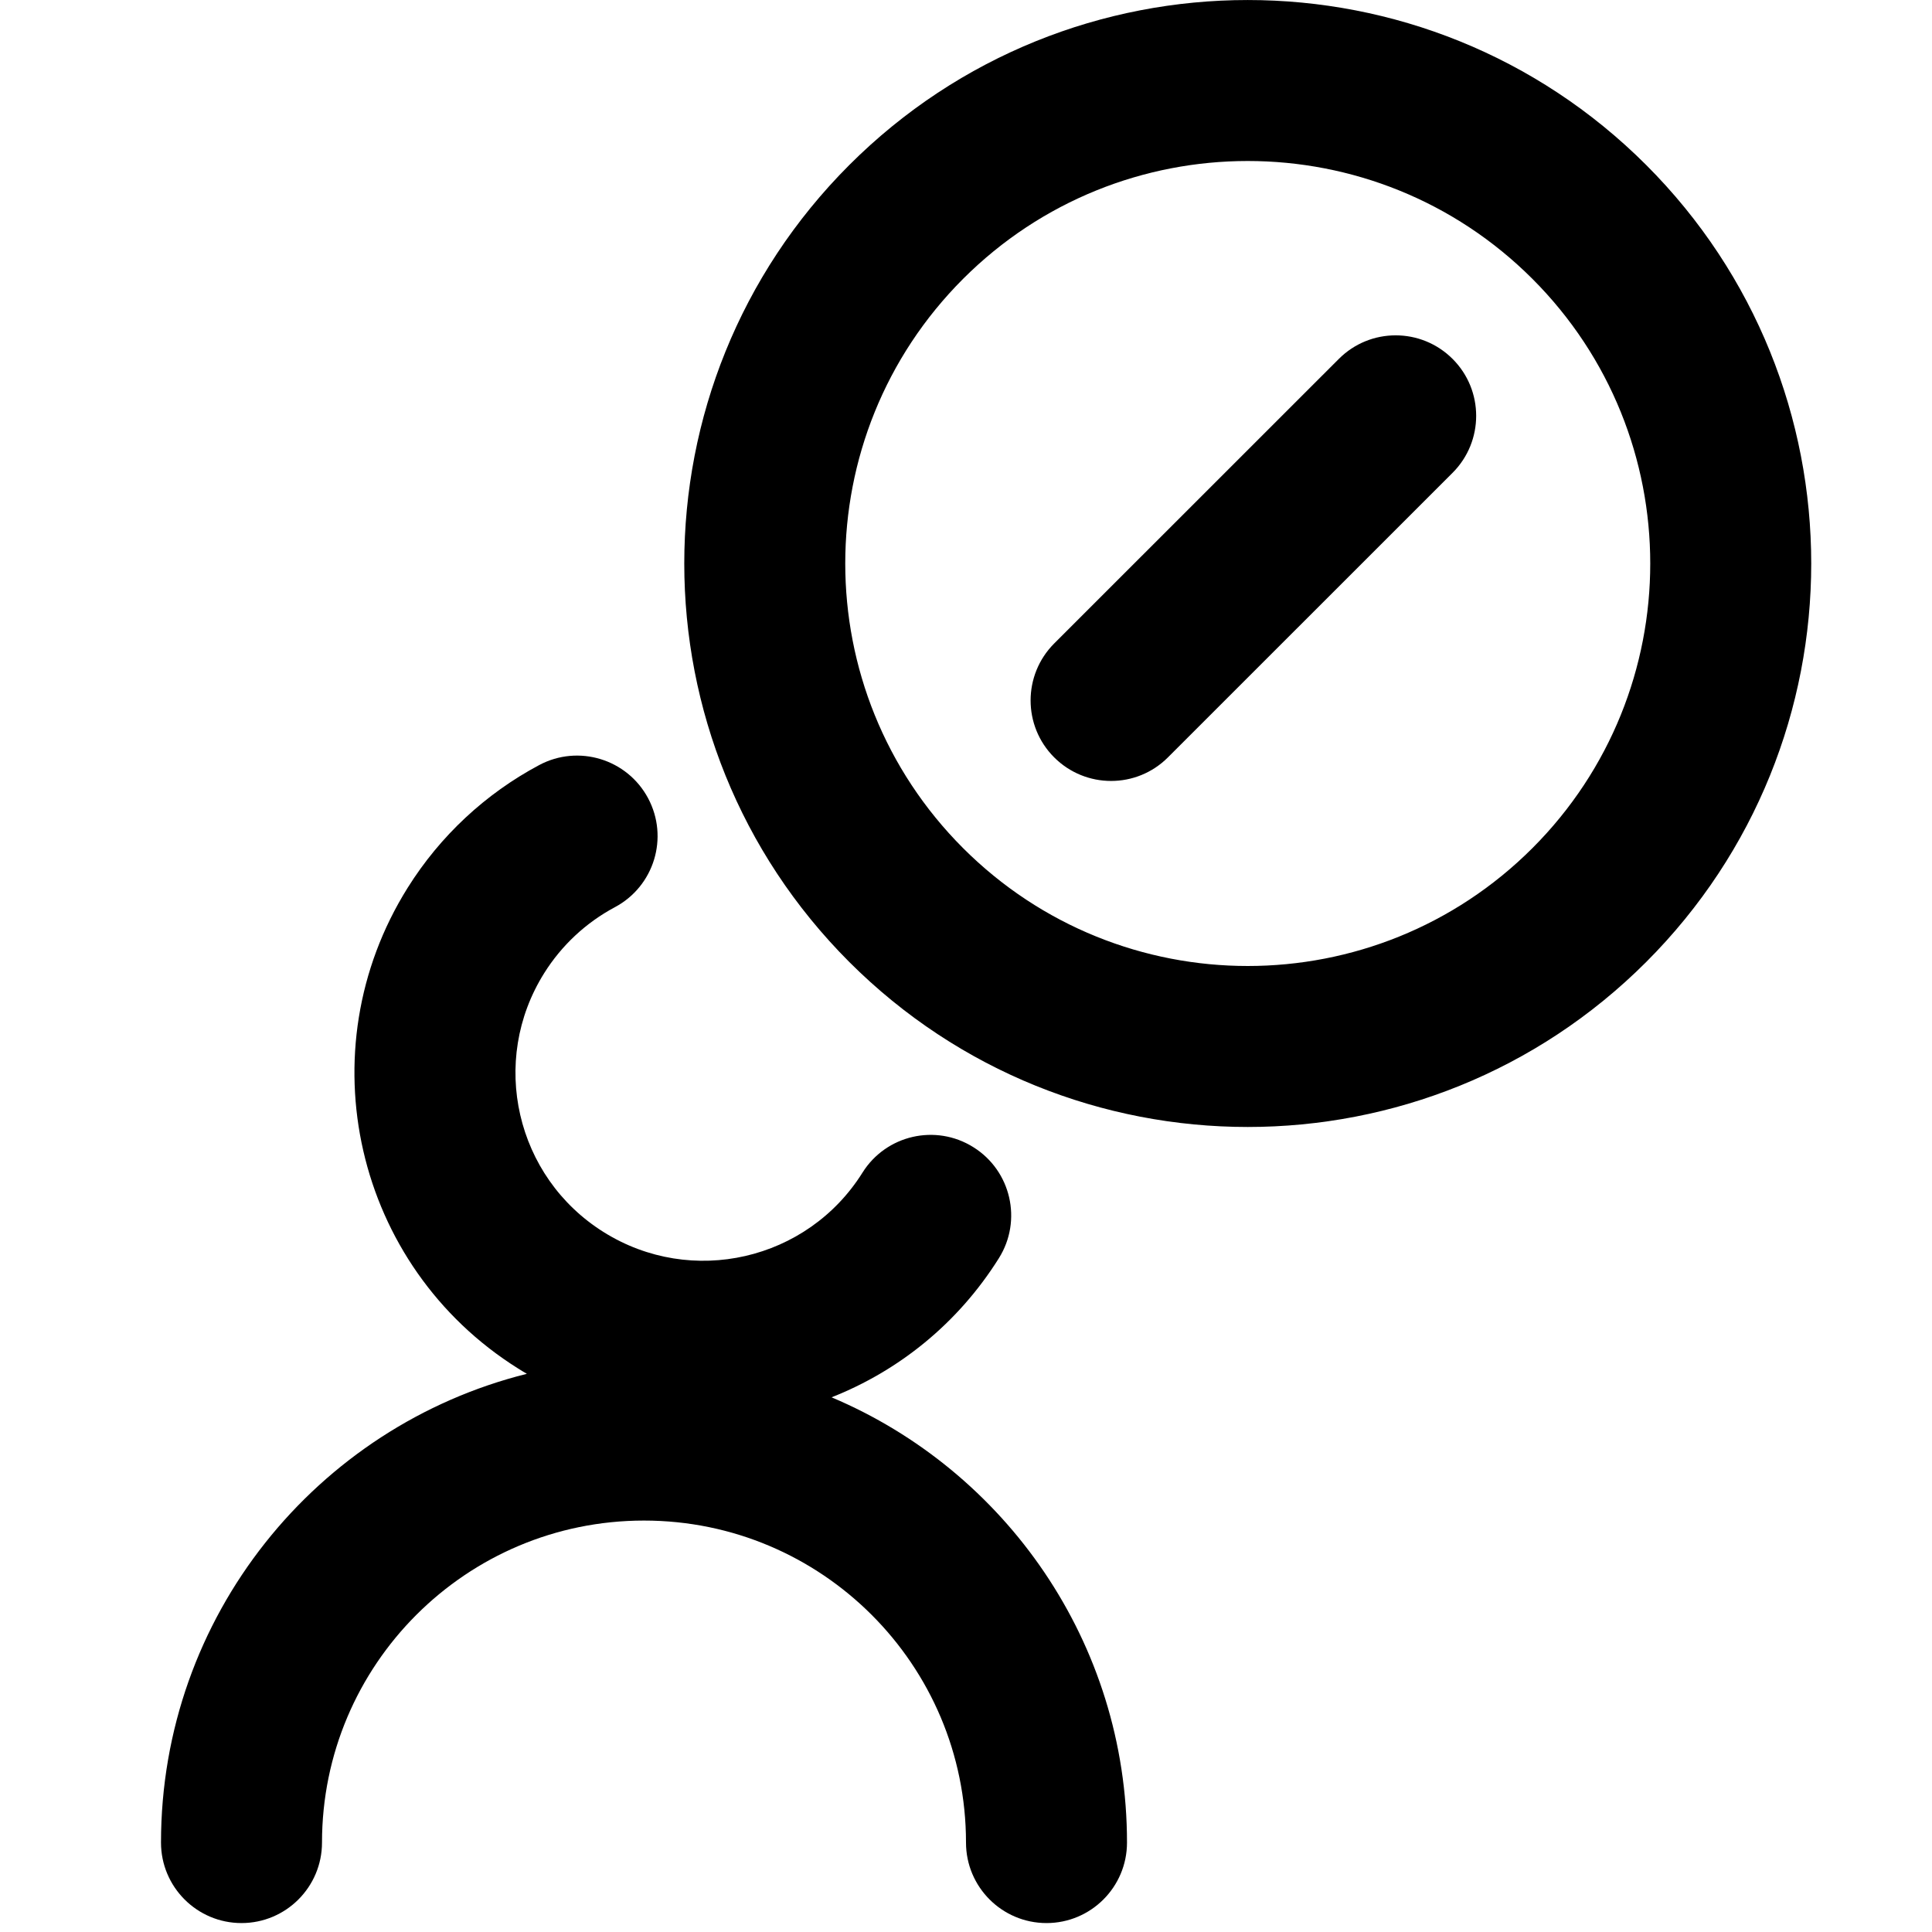
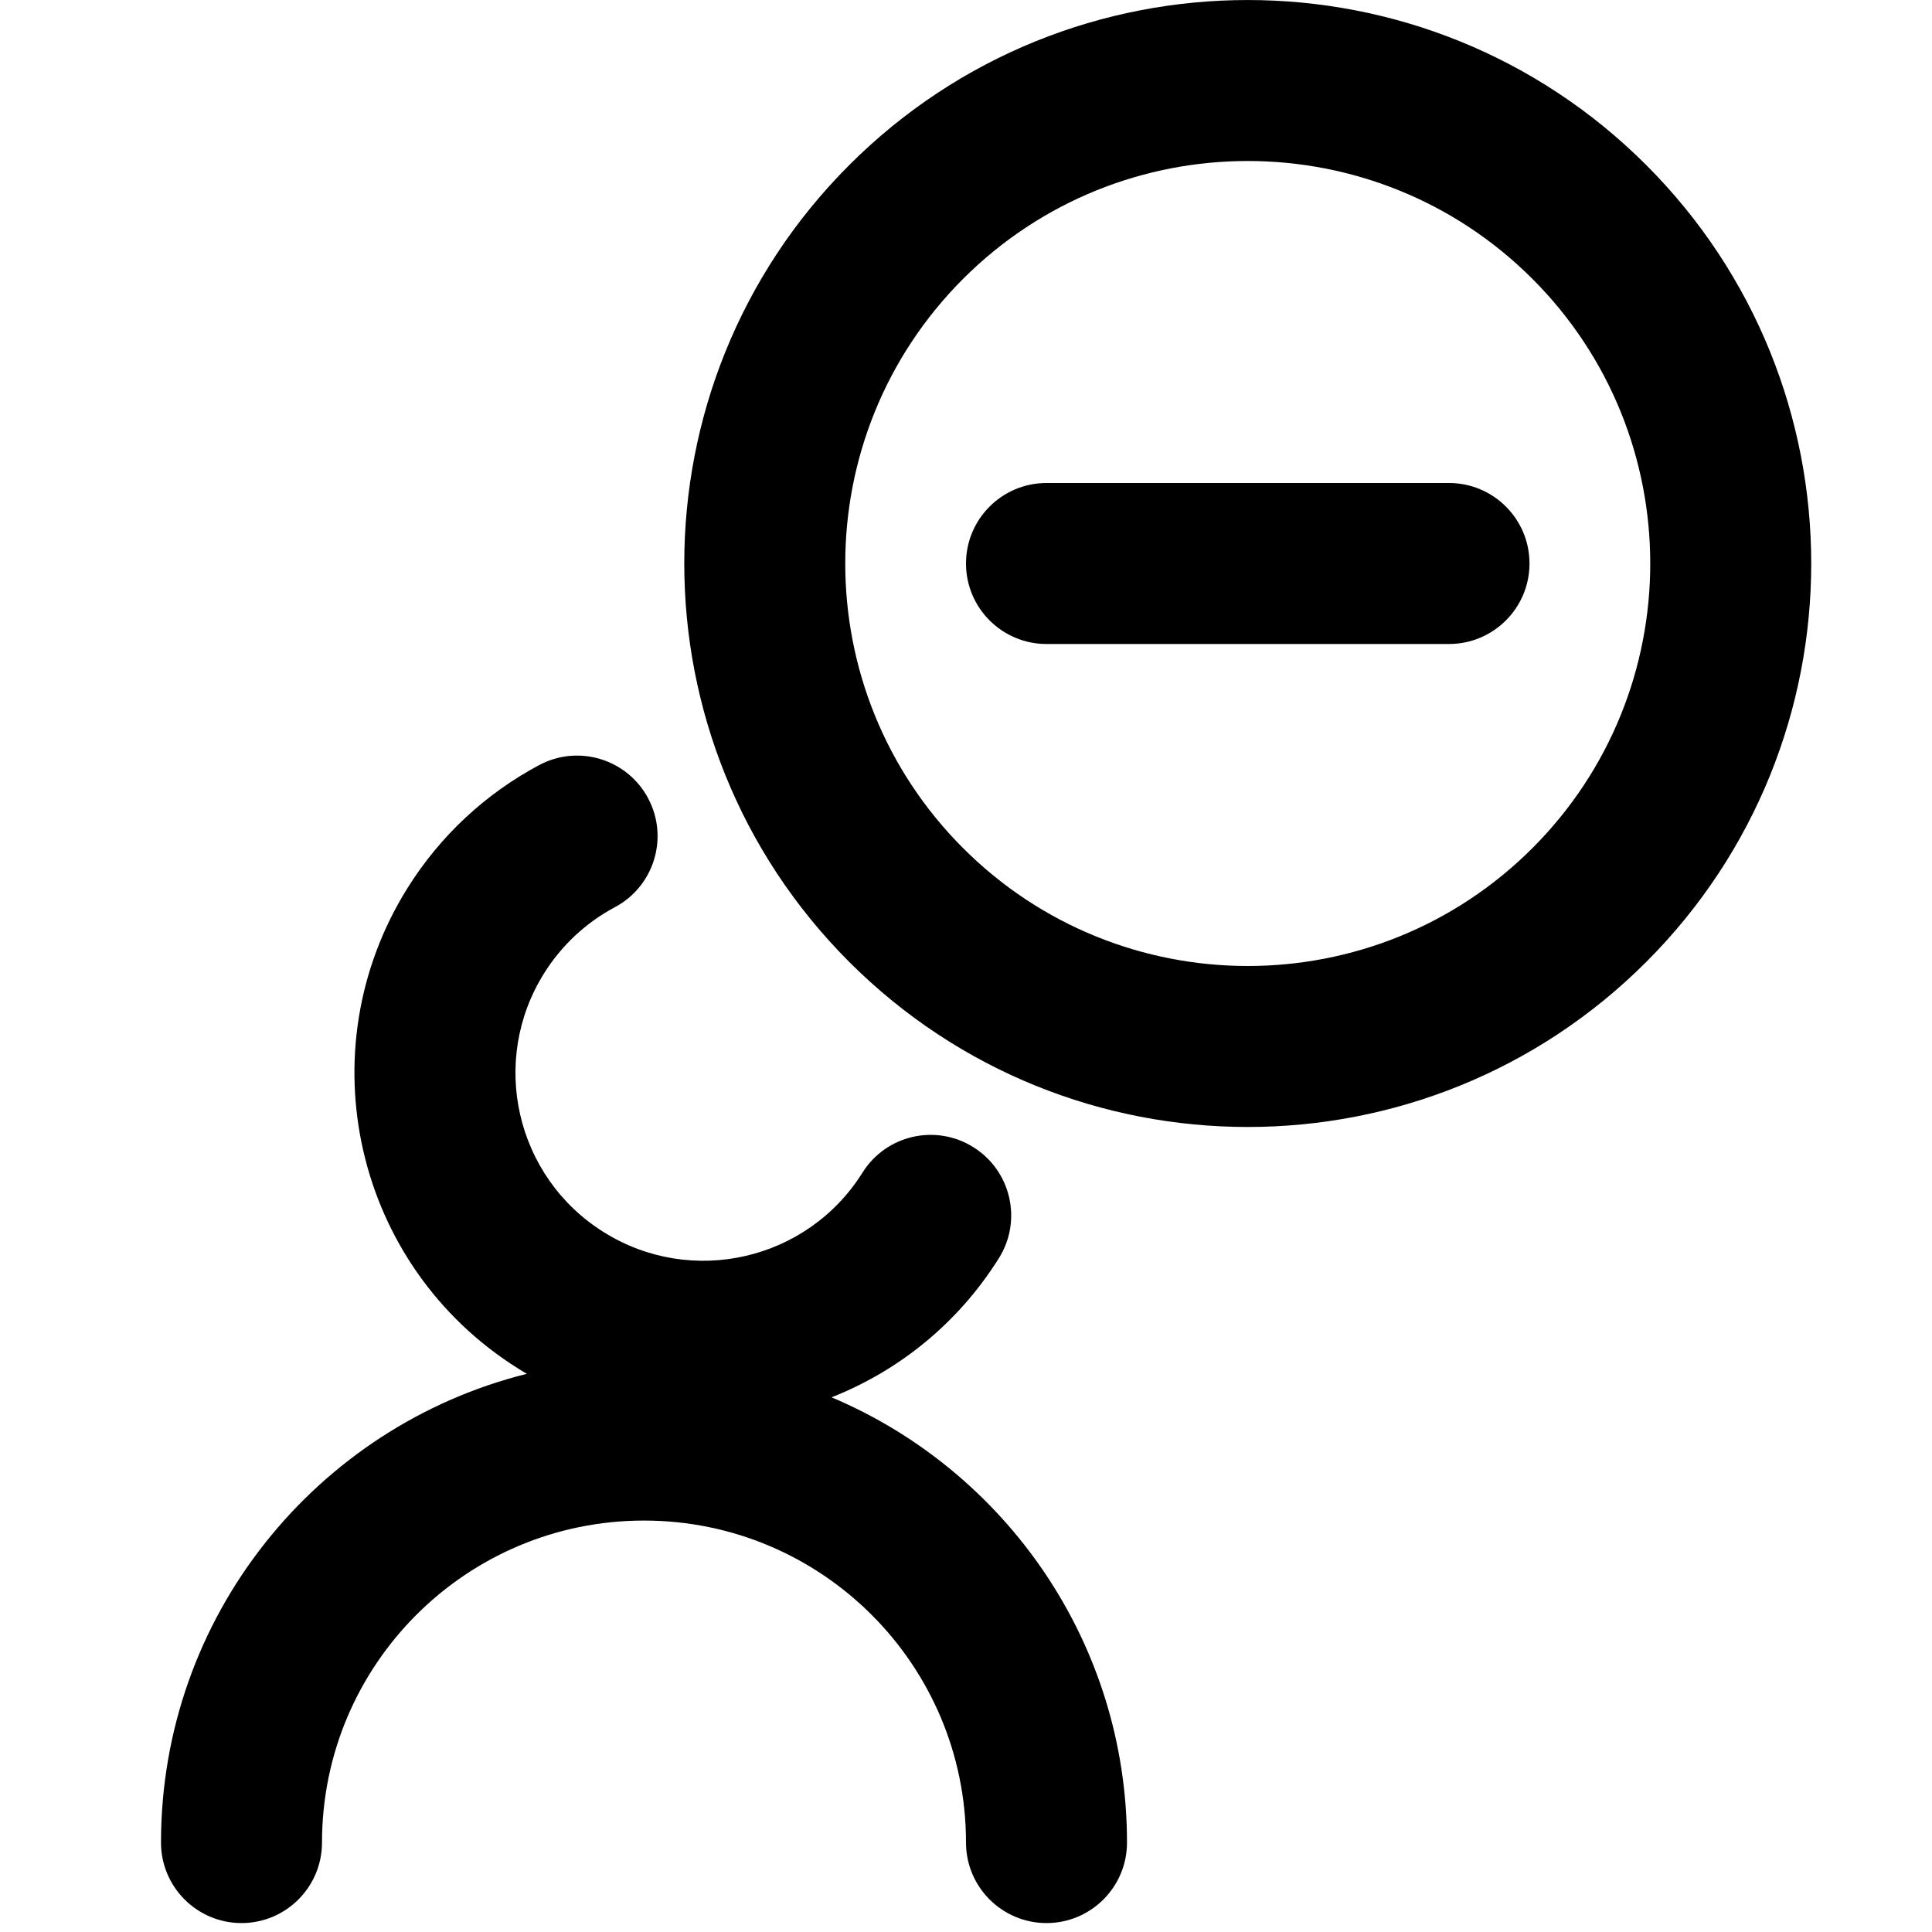
<svg xmlns="http://www.w3.org/2000/svg" width="24" height="24" viewBox="0 0 24 24">
-   <path d="M10.55,2.05 C13.284,-0.683 17.716,-0.683 20.45,2.05 C23.183,4.784 23.183,9.216 20.45,11.95 C17.716,14.683 13.284,14.683 10.55,11.95 C7.817,9.216 7.817,4.784 10.55,2.05 Z M19.036,10.536 C20.988,8.583 20.988,5.417 19.036,3.464 C17.083,1.512 13.917,1.512 11.964,3.464 C10.012,5.417 10.012,8.583 11.964,10.536 C13.917,12.488 17.083,12.488 19.036,10.536 Z M14.509,9.408 C14.119,9.799 13.486,9.799 13.095,9.408 C12.705,9.018 12.705,8.385 13.095,7.994 L16.631,4.459 C17.021,4.068 17.654,4.068 18.045,4.459 C18.435,4.849 18.435,5.482 18.045,5.873 L14.509,9.408 Z M14,22.889 C14,23.441 13.552,23.889 13,23.889 C12.448,23.889 12,23.441 12,22.889 C12,20.68 10.209,18.889 8,18.889 C5.791,18.889 4,20.68 4,22.889 C4,23.441 3.552,23.889 3,23.889 C2.448,23.889 2,23.441 2,22.889 C2,20.077 3.934,17.717 6.545,17.066 C6.509,17.045 6.472,17.023 6.436,17 C4.408,15.729 3.794,13.055 5.065,11.027 C5.467,10.385 6.03,9.86 6.698,9.504 C7.185,9.244 7.791,9.429 8.051,9.916 C8.311,10.404 8.126,11.009 7.639,11.269 C7.279,11.461 6.976,11.744 6.76,12.089 C6.075,13.181 6.406,14.621 7.498,15.305 C8.59,15.99 10.03,15.659 10.714,14.567 C11.007,14.099 11.624,13.957 12.092,14.251 C12.56,14.544 12.702,15.161 12.409,15.629 C11.898,16.444 11.161,17.03 10.33,17.358 C12.486,18.268 14,20.402 14,22.889 Z" />
+   <path d="M10.55,2.05 C13.284,-0.683 17.716,-0.683 20.45,2.05 C23.183,4.784 23.183,9.216 20.45,11.95 C17.716,14.683 13.284,14.683 10.55,11.95 C7.817,9.216 7.817,4.784 10.55,2.05 Z M19.036,10.536 C20.988,8.583 20.988,5.417 19.036,3.464 C17.083,1.512 13.917,1.512 11.964,3.464 C10.012,5.417 10.012,8.583 11.964,10.536 C13.917,12.488 17.083,12.488 19.036,10.536 Z M14,22.889 C14,23.441 13.552,23.889 13,23.889 C12.448,23.889 12,23.441 12,22.889 C12,20.68 10.209,18.889 8,18.889 C5.791,18.889 4,20.68 4,22.889 C4,23.441 3.552,23.889 3,23.889 C2.448,23.889 2,23.441 2,22.889 C2,20.077 3.934,17.717 6.545,17.066 C6.509,17.045 6.472,17.023 6.436,17 C4.408,15.729 3.794,13.055 5.065,11.027 C5.467,10.385 6.03,9.86 6.698,9.504 C7.185,9.244 7.791,9.429 8.051,9.916 C8.311,10.404 8.126,11.009 7.639,11.269 C7.279,11.461 6.976,11.744 6.76,12.089 C6.075,13.181 6.406,14.621 7.498,15.305 C8.59,15.99 10.03,15.659 10.714,14.567 C11.007,14.099 11.624,13.957 12.092,14.251 C12.56,14.544 12.702,15.161 12.409,15.629 C11.898,16.444 11.161,17.03 10.33,17.358 C12.486,18.268 14,20.402 14,22.889 Z M13,8 C12.448,8 12,7.552 12,7 C12,6.448 12.448,6 13,6 L18,6 C18.552,6 19,6.448 19,7 C19,7.552 18.552,8 18,8 L13,8 Z" />
</svg>
